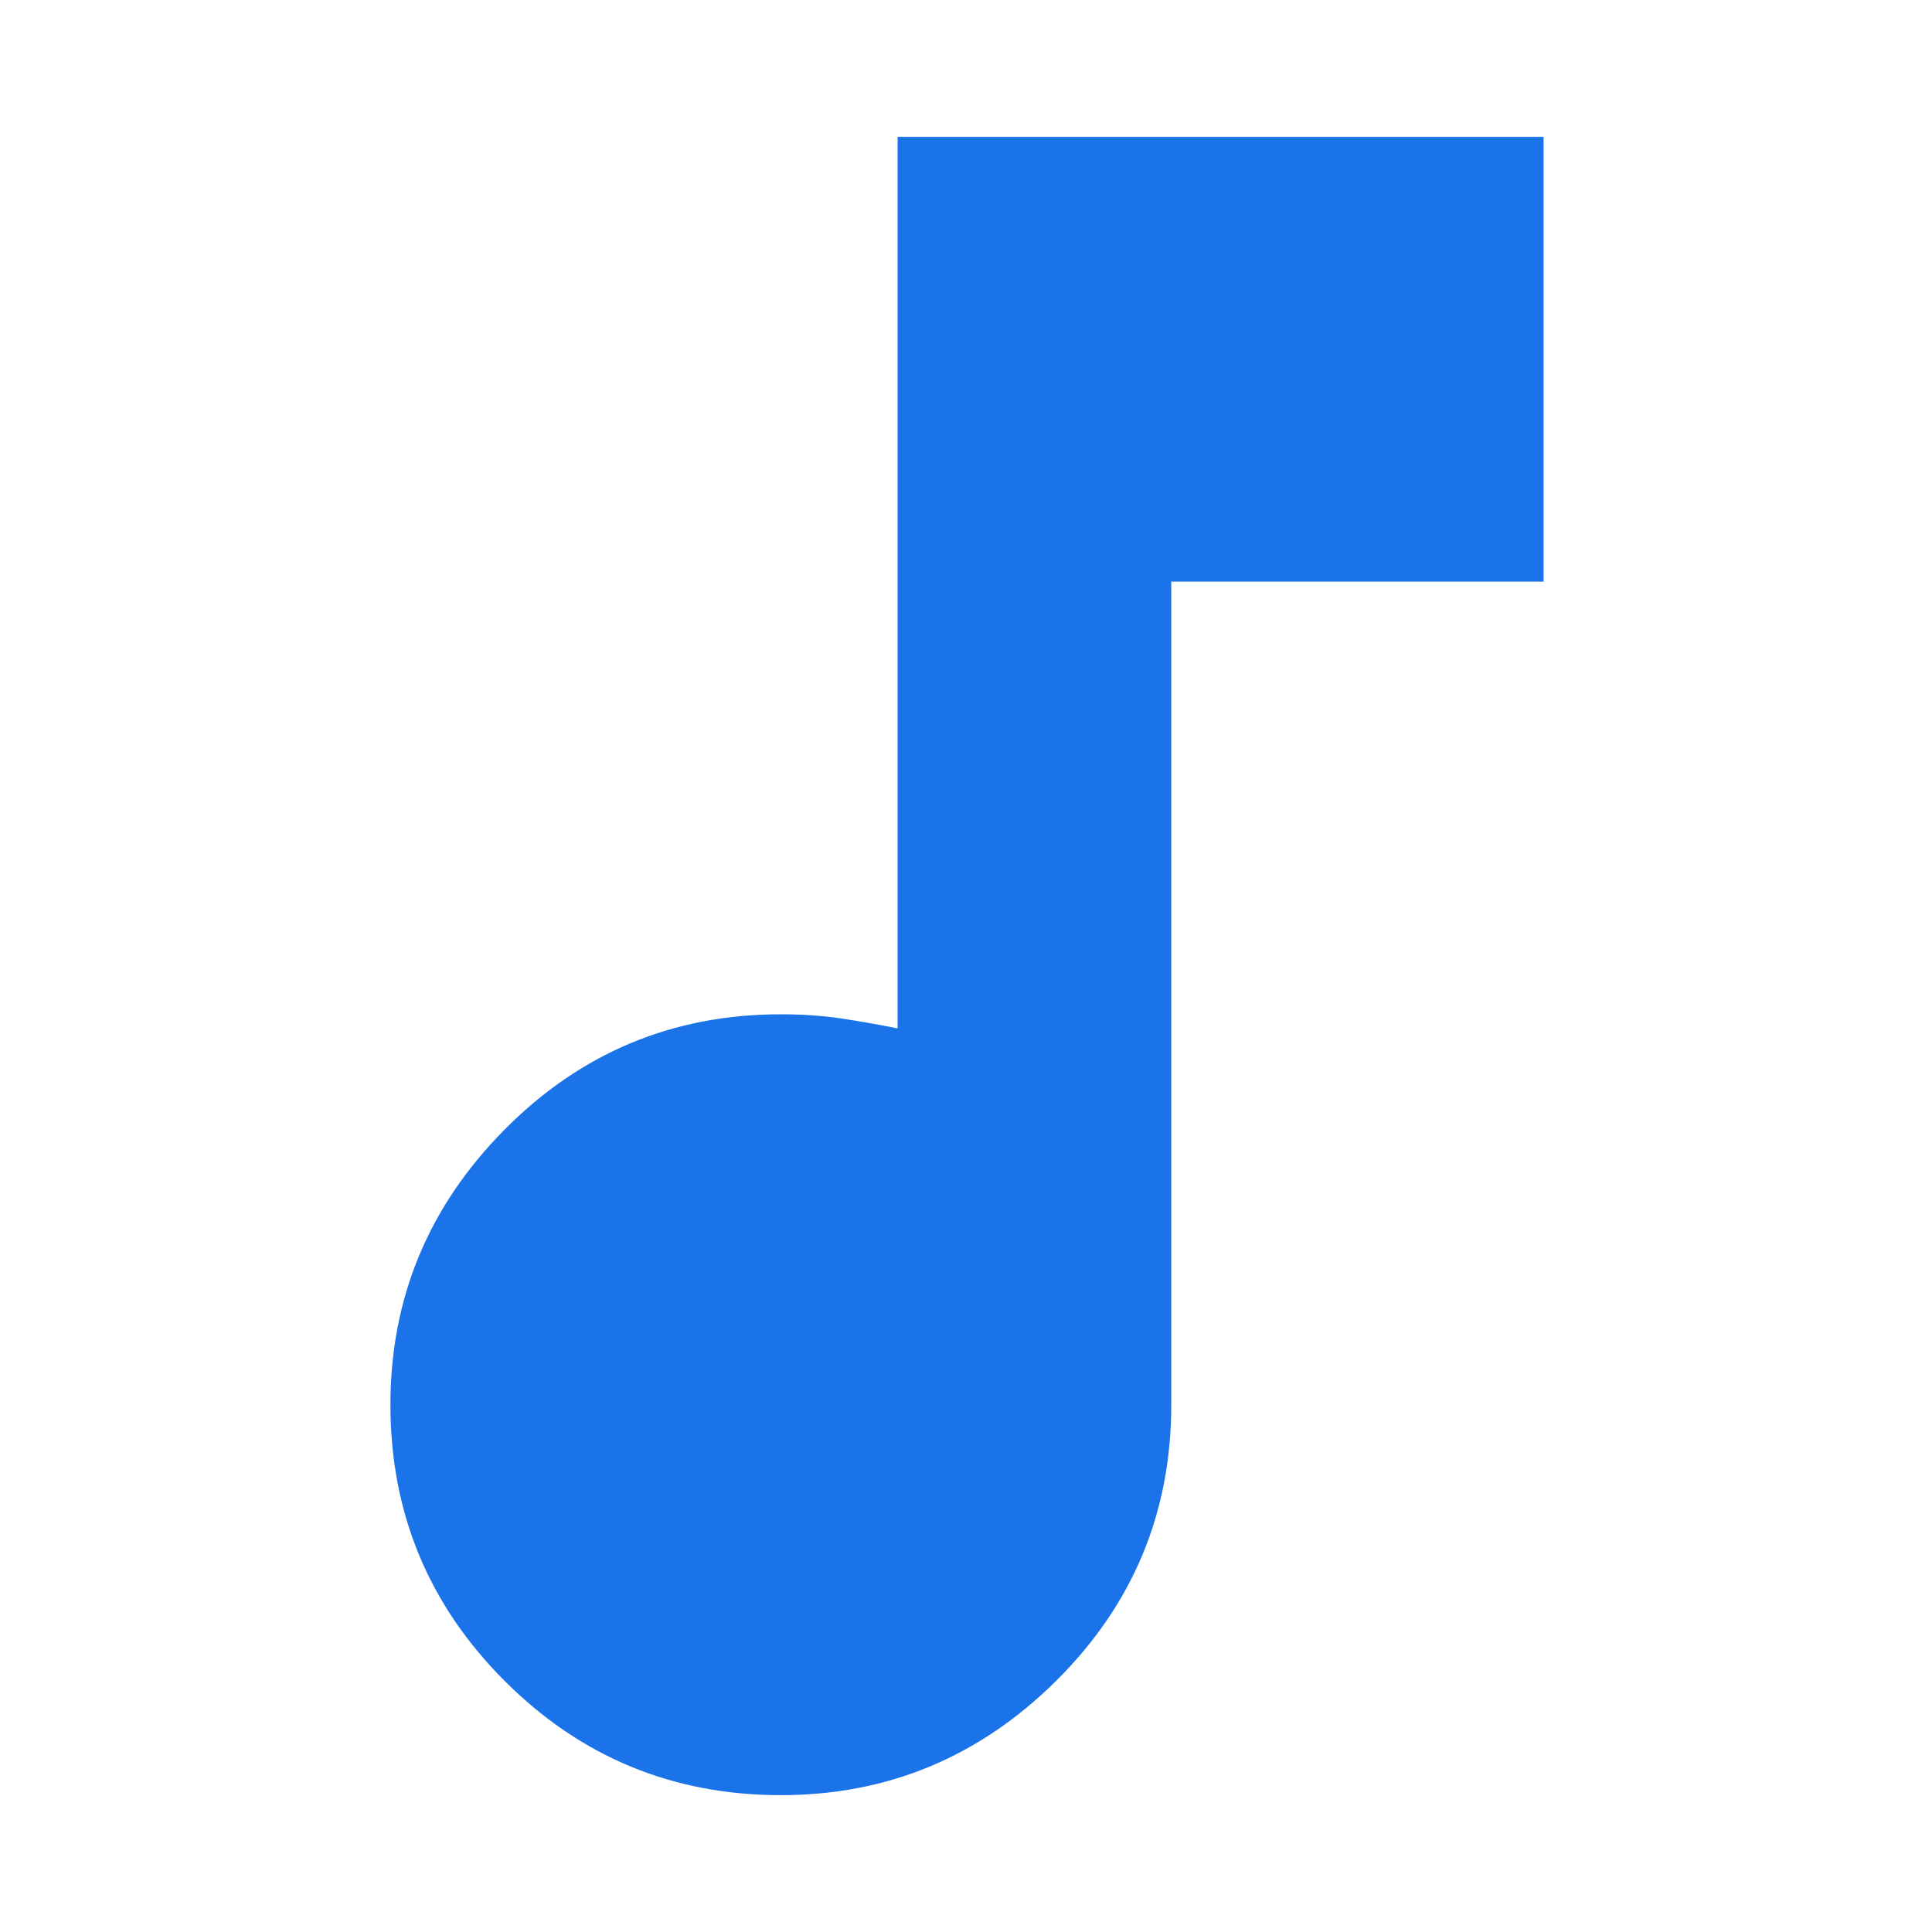
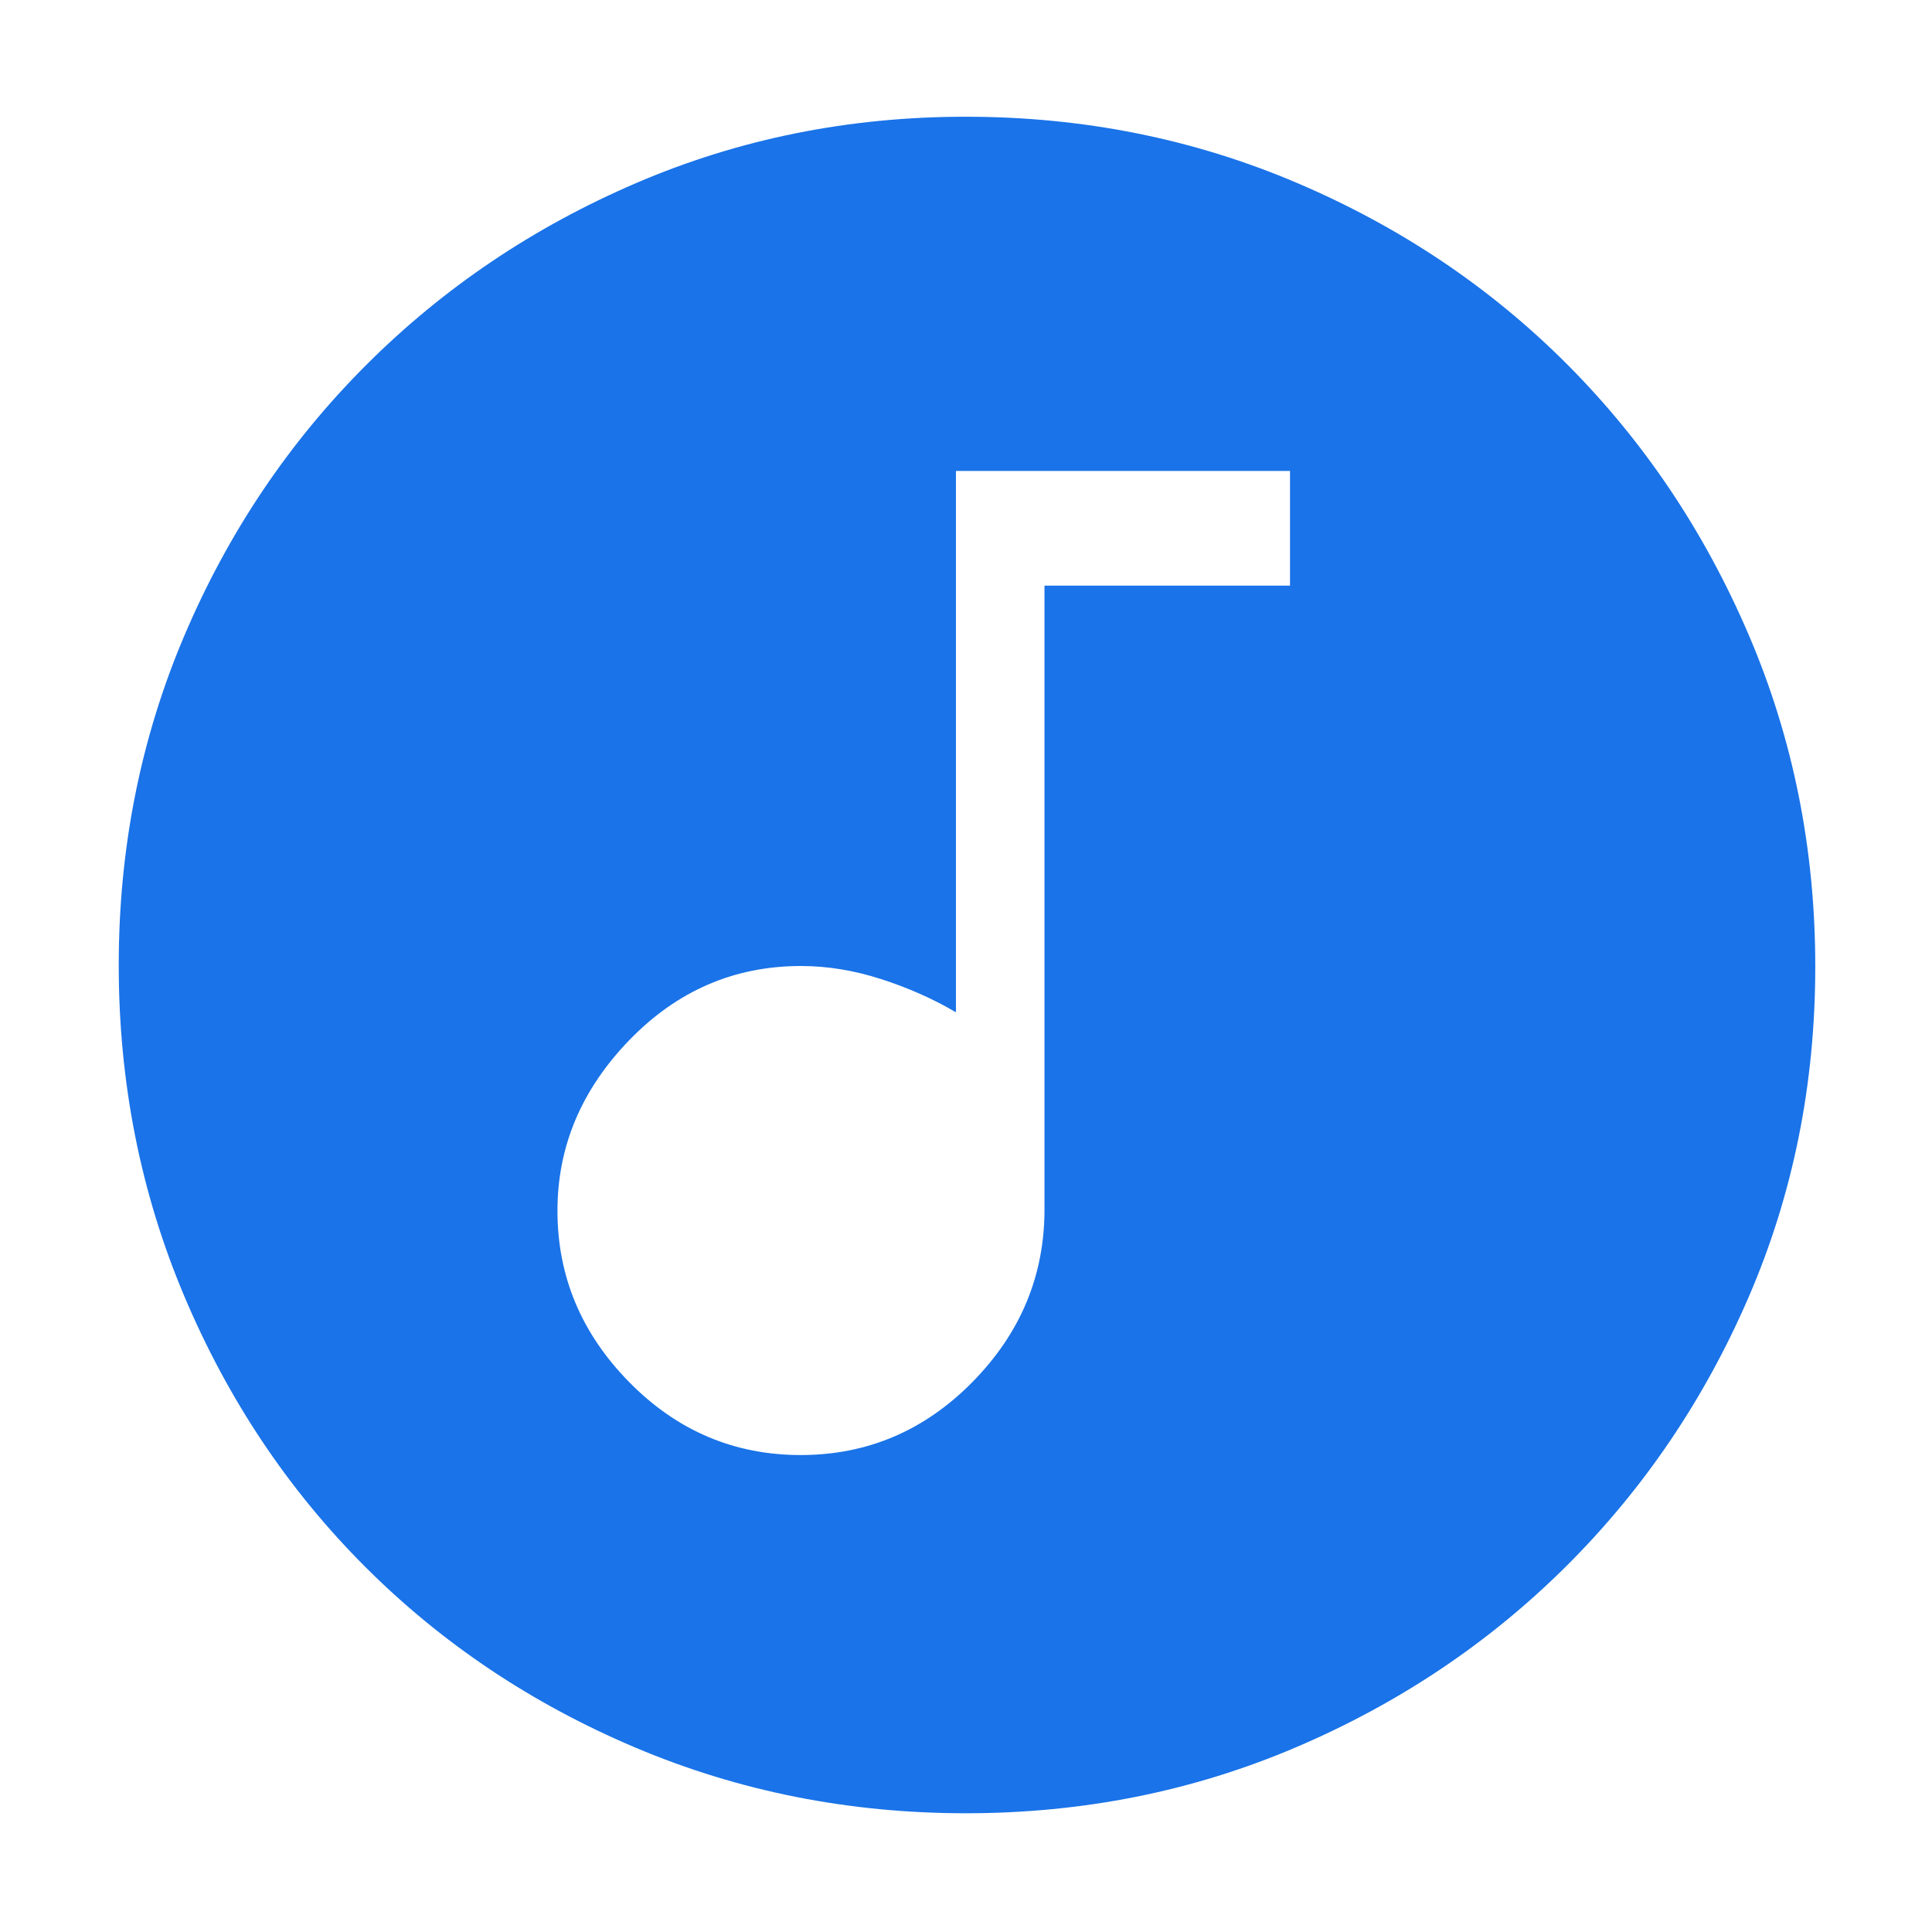
- <svg xmlns="http://www.w3.org/2000/svg" viewBox="0 -960 960 960" fill="#1a73e8">
-   <path d="M388-68q-80.49 0-137.24-56.76Q194-181.51 194-262q0-79.49 56.76-136.74Q307.51-456 388-456q15.95 0 29.48 2 13.52 2 28.52 5v-443h321v221H582v409q0 80.49-57.26 137.24Q467.49-68 388-68Z" />
+ <svg xmlns="http://www.w3.org/2000/svg" height="48px" viewBox="0 -960 960 960" width="48px" fill="#1a73e8">
+   <path d="M397.88-237q49.62 0 85.37-36.33Q519-309.67 519-359v-310h122v-57H475v269q-17-10-37.2-16.5-20.19-6.5-39.8-6.5-49.67 0-85.33 36.87Q277-406.26 277-358.38q0 48.88 35.63 85.13Q348.26-237 397.88-237Zm82.07 178q-87.06 0-164.15-32.6-77.09-32.61-134.34-89.86T91.6-315.87Q59-393.03 59-480.36q0-87.23 32.66-163.94 32.67-76.7 90.21-134.25 57.54-57.55 134.25-90.5Q392.83-902 479.84-902q87.37 0 164.54 32.86 77.17 32.86 134.4 90.25 57.23 57.4 90.22 134.52 33 77.11 33 164.65 0 87.46-32.95 163.88-32.95 76.41-90.5 133.78Q721-124.69 644.13-91.85 567.26-59 479.95-59Z" />
</svg>
